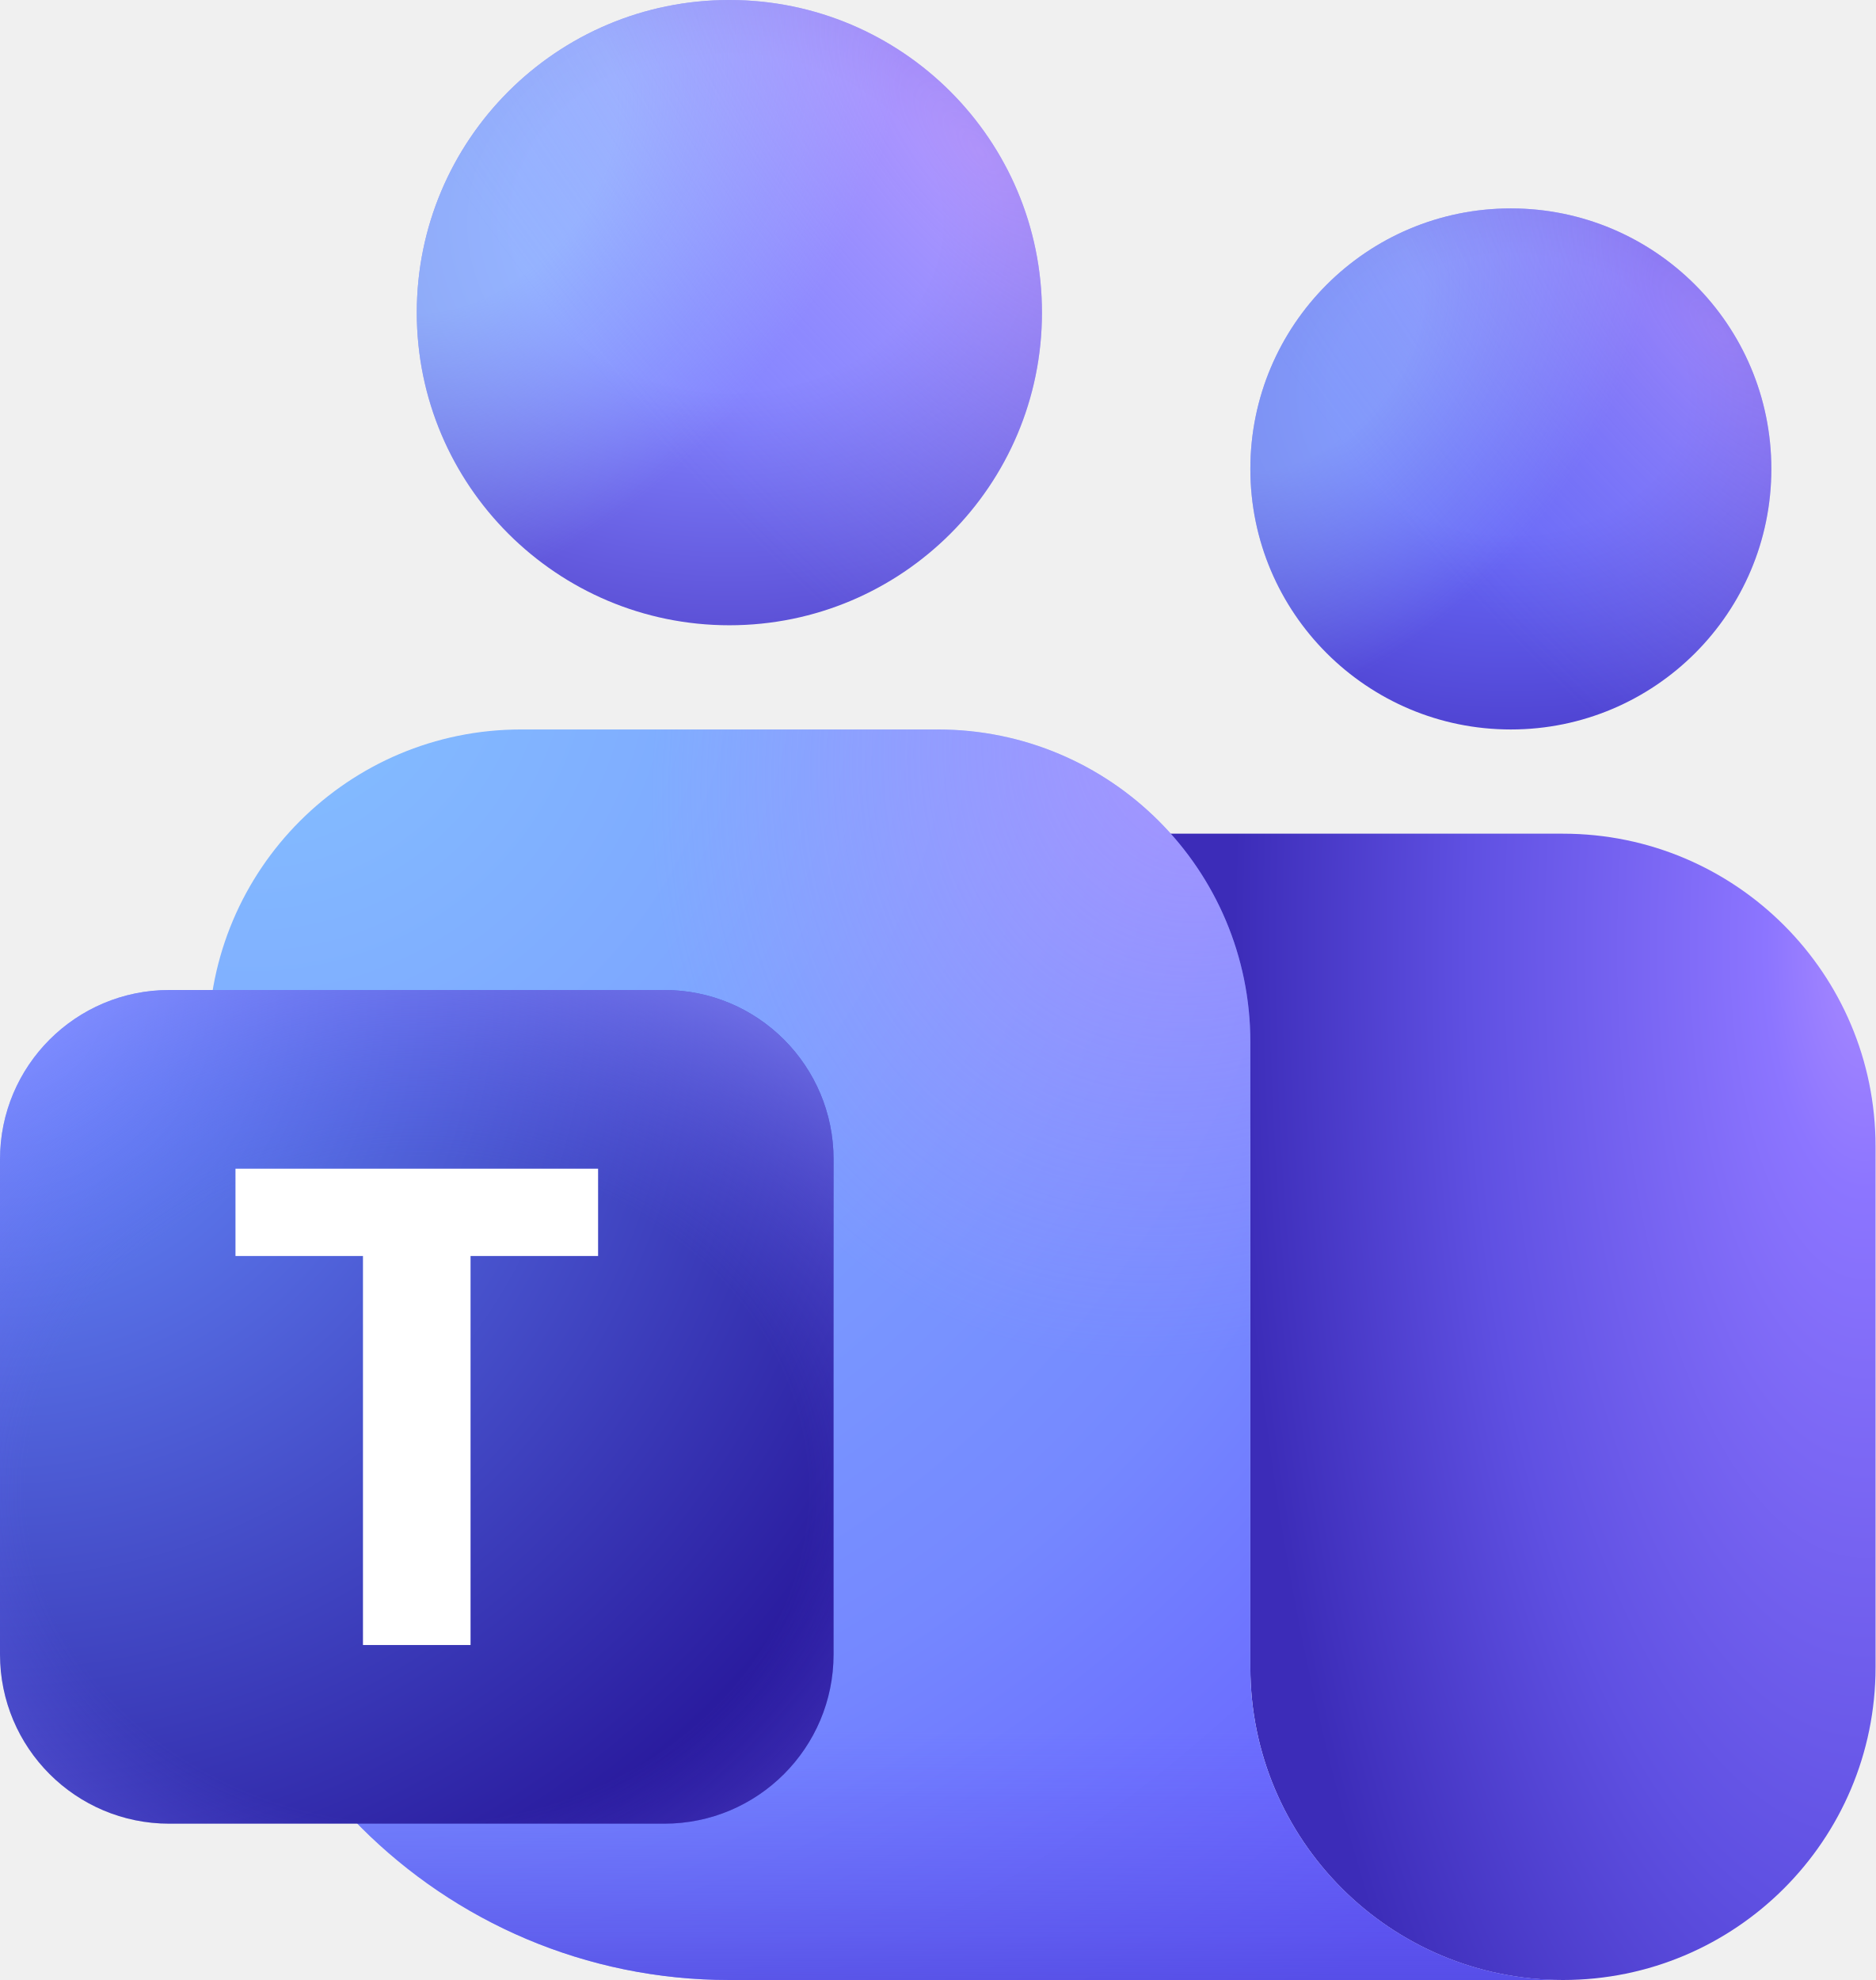
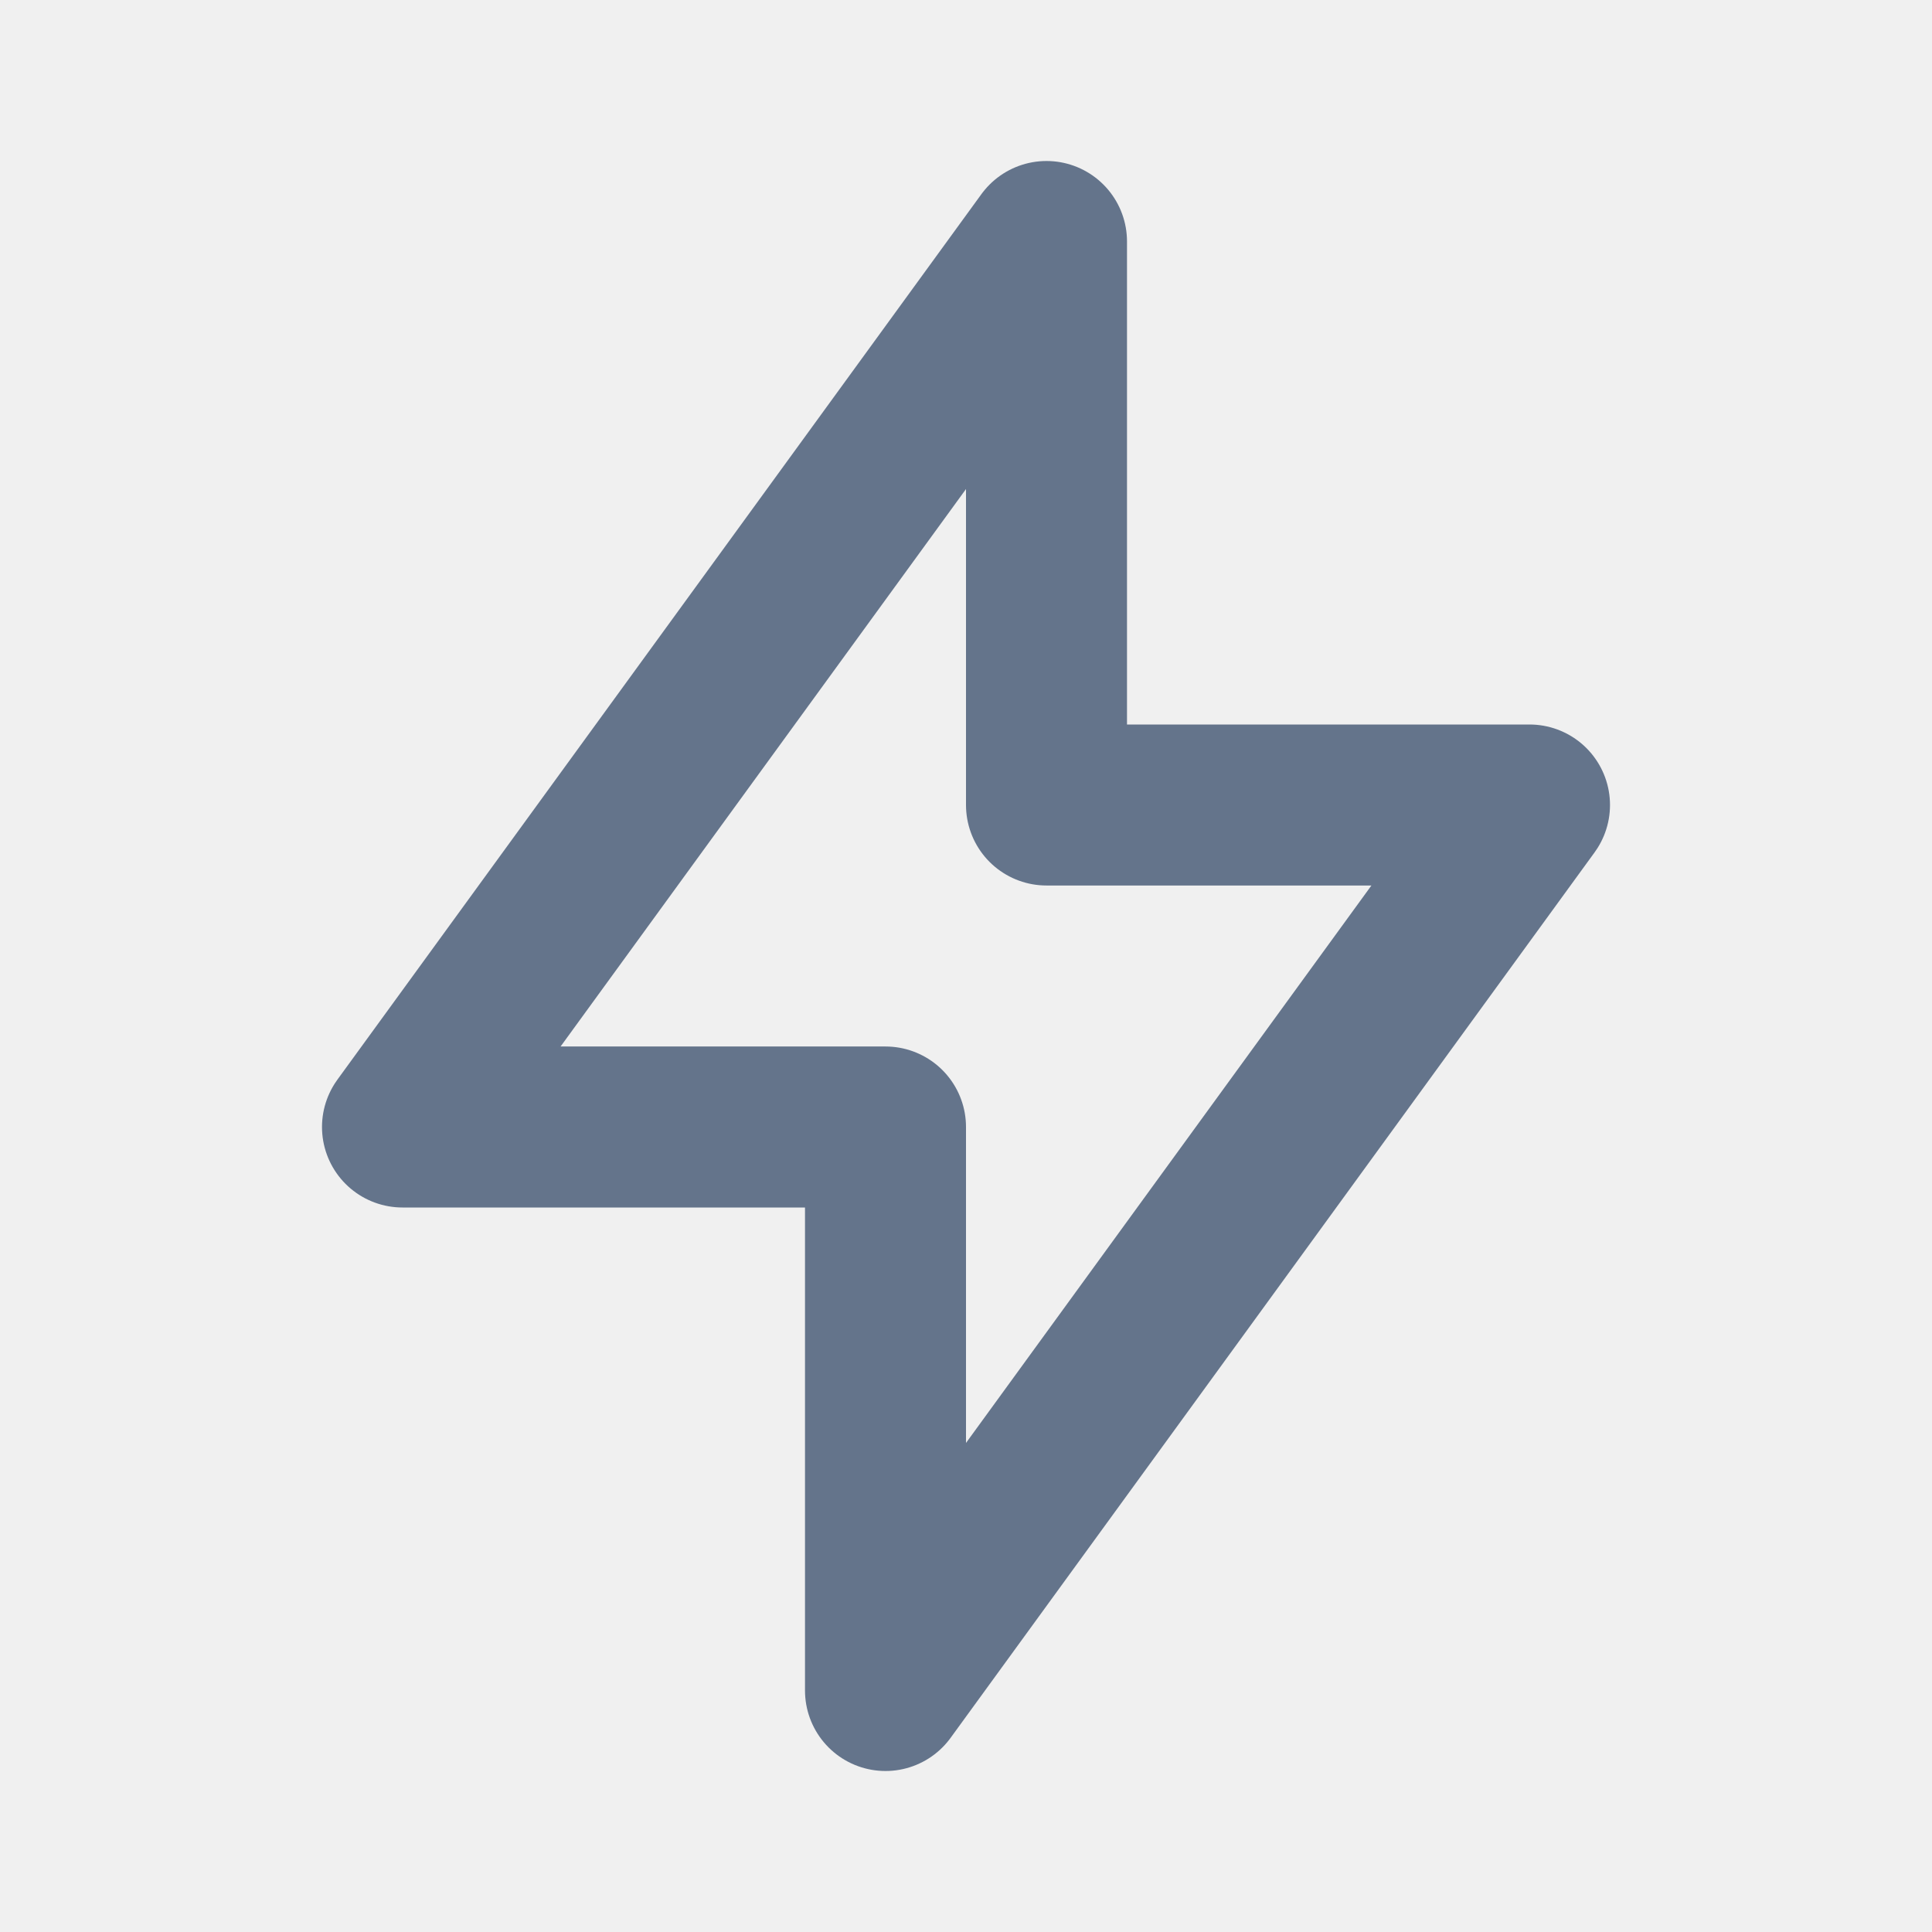
- <svg xmlns="http://www.w3.org/2000/svg" fill="none" viewBox="4 4 36 38" width="100%" height="100%" preserveAspectRatio="xMidYMid meet">
-   <path fill="url(#a)" d="M22 20h12a6 6 0 0 1 6 6v10a6 6 0 0 1-12 0V26a6 6 0 0 0-6-6Z" />
-   <path fill="url(#b)" d="M8 24a6 6 0 0 1 6-6h8a6 6 0 0 1 6 6v12a6 6 0 0 0 6 6H18c-5.523 0-10-4.477-10-10v-8Z" />
-   <path fill="url(#c)" fill-opacity=".7" d="M8 24a6 6 0 0 1 6-6h8a6 6 0 0 1 6 6v12a6 6 0 0 0 6 6H18c-5.523 0-10-4.477-10-10v-8Z" />
-   <path fill="url(#d)" fill-opacity=".7" d="M8 24a6 6 0 0 1 6-6h8a6 6 0 0 1 6 6v12a6 6 0 0 0 6 6H18c-5.523 0-10-4.477-10-10v-8Z" />
-   <path fill="url(#e)" d="M33 18a5 5 0 1 0 0-10 5 5 0 0 0 0 10Z" />
-   <path fill="url(#f)" fill-opacity=".46" d="M33 18a5 5 0 1 0 0-10 5 5 0 0 0 0 10Z" />
-   <path fill="url(#g)" fill-opacity=".4" d="M33 18a5 5 0 1 0 0-10 5 5 0 0 0 0 10Z" />
-   <path fill="url(#h)" d="M18 16a6 6 0 1 0 0-12 6 6 0 0 0 0 12Z" />
-   <path fill="url(#i)" fill-opacity=".6" d="M18 16a6 6 0 1 0 0-12 6 6 0 0 0 0 12Z" />
-   <path fill="url(#j)" fill-opacity=".5" d="M18 16a6 6 0 1 0 0-12 6 6 0 0 0 0 12Z" />
-   <rect width="16" height="16" x="4" y="23" fill="url(#k)" rx="3.25" />
-   <rect width="16" height="16" x="4" y="23" fill="url(#l)" fill-opacity=".7" rx="3.25" />
-   <path fill="#fff" d="M15.48 28.105h-2.448v7.466h-2.065v-7.466H8.52V26.43h6.96v1.676Z" />
-   <defs>
-     <radialGradient id="a" cx="0" cy="0" r="1" gradientTransform="matrix(13.4784 0 0 33.2694 39.797 22.174)" gradientUnits="userSpaceOnUse">
-       <stop stop-color="#A98AFF" />
-       <stop offset=".14" stop-color="#8C75FF" />
-       <stop offset=".565" stop-color="#5F50E2" />
-       <stop offset=".9" stop-color="#3C2CB8" />
-     </radialGradient>
-     <radialGradient id="b" cx="0" cy="0" r="1" gradientTransform="matrix(12.1875 30.39997 -30.74442 12.3256 8.812 16.4)" gradientUnits="userSpaceOnUse">
-       <stop stop-color="#85C2FF" />
-       <stop offset=".69" stop-color="#7588FF" />
-       <stop offset="1" stop-color="#6459FE" />
-     </radialGradient>
-     <radialGradient id="d" cx="0" cy="0" r="1" gradientTransform="rotate(113.326 8.093 17.645) scale(19.2186 15.4273)" gradientUnits="userSpaceOnUse">
-       <stop stop-color="#BD96FF" />
-       <stop offset=".687" stop-color="#BD96FF" stop-opacity="0" />
-     </radialGradient>
-     <radialGradient id="e" cx="0" cy="0" r="1" gradientTransform="matrix(0 -10 12.6216 0 33 11.571)" gradientUnits="userSpaceOnUse">
-       <stop offset=".268" stop-color="#6868F7" />
-       <stop offset="1" stop-color="#3923B1" />
-     </radialGradient>
-     <radialGradient id="f" cx="0" cy="0" r="1" gradientTransform="matrix(5.47024 4.59847 -6.65117 7.91208 28.867 10.544)" gradientUnits="userSpaceOnUse">
-       <stop offset=".271" stop-color="#A1D3FF" />
-       <stop offset=".813" stop-color="#A1D3FF" stop-opacity="0" />
-     </radialGradient>
-     <radialGradient id="g" cx="0" cy="0" r="1" gradientTransform="rotate(-41.658 32.118 -43.42) scale(8.51275 20.8824)" gradientUnits="userSpaceOnUse">
-       <stop stop-color="#E3ACFD" />
-       <stop offset=".816" stop-color="#9FA2FF" stop-opacity="0" />
-     </radialGradient>
-     <radialGradient id="h" cx="0" cy="0" r="1" gradientTransform="matrix(0 -12 15.146 0 18 8.286)" gradientUnits="userSpaceOnUse">
-       <stop offset=".268" stop-color="#8282FF" />
-       <stop offset="1" stop-color="#3923B1" />
-     </radialGradient>
-     <radialGradient id="i" cx="0" cy="0" r="1" gradientTransform="rotate(40.052 -3.155 21.416) scale(8.57554 12.4035)" gradientUnits="userSpaceOnUse">
-       <stop offset=".271" stop-color="#A1D3FF" />
-       <stop offset=".813" stop-color="#A1D3FF" stop-opacity="0" />
-     </radialGradient>
-     <radialGradient id="j" cx="0" cy="0" r="1" gradientTransform="rotate(-41.658 20.382 -26.516) scale(10.2153 25.0589)" gradientUnits="userSpaceOnUse">
-       <stop stop-color="#E3ACFD" />
-       <stop offset=".816" stop-color="#9FA2FF" stop-opacity="0" />
-     </radialGradient>
-     <radialGradient id="k" cx="0" cy="0" r="1" gradientTransform="rotate(45 -25.763 16.328) scale(22.6274)" gradientUnits="userSpaceOnUse">
-       <stop offset=".047" stop-color="#688EFF" />
-       <stop offset=".947" stop-color="#230F94" />
-     </radialGradient>
-     <radialGradient id="l" cx="0" cy="0" r="1" gradientTransform="matrix(0 11.2 -13.0702 0 12 32.6)" gradientUnits="userSpaceOnUse">
-       <stop offset=".571" stop-color="#6965F6" stop-opacity="0" />
-       <stop offset="1" stop-color="#8F8FFF" />
-     </radialGradient>
-     <linearGradient id="c" x1="20.594" x2="20.594" y1="18" y2="42" gradientUnits="userSpaceOnUse">
-       <stop offset=".801" stop-color="#6864F6" stop-opacity="0" />
-       <stop offset="1" stop-color="#5149DE" />
-     </linearGradient>
-   </defs>
+ <svg xmlns="http://www.w3.org/2000/svg" viewBox="0 0 24 24" width="100%" height="100%" preserveAspectRatio="xMidYMid meet" color="#64748B">
+   <path fill="none" stroke="currentColor" stroke-linecap="round" stroke-linejoin="round" stroke-width="2" d="M13 3v7h6l-8 11v-7H5z" />
</svg>
